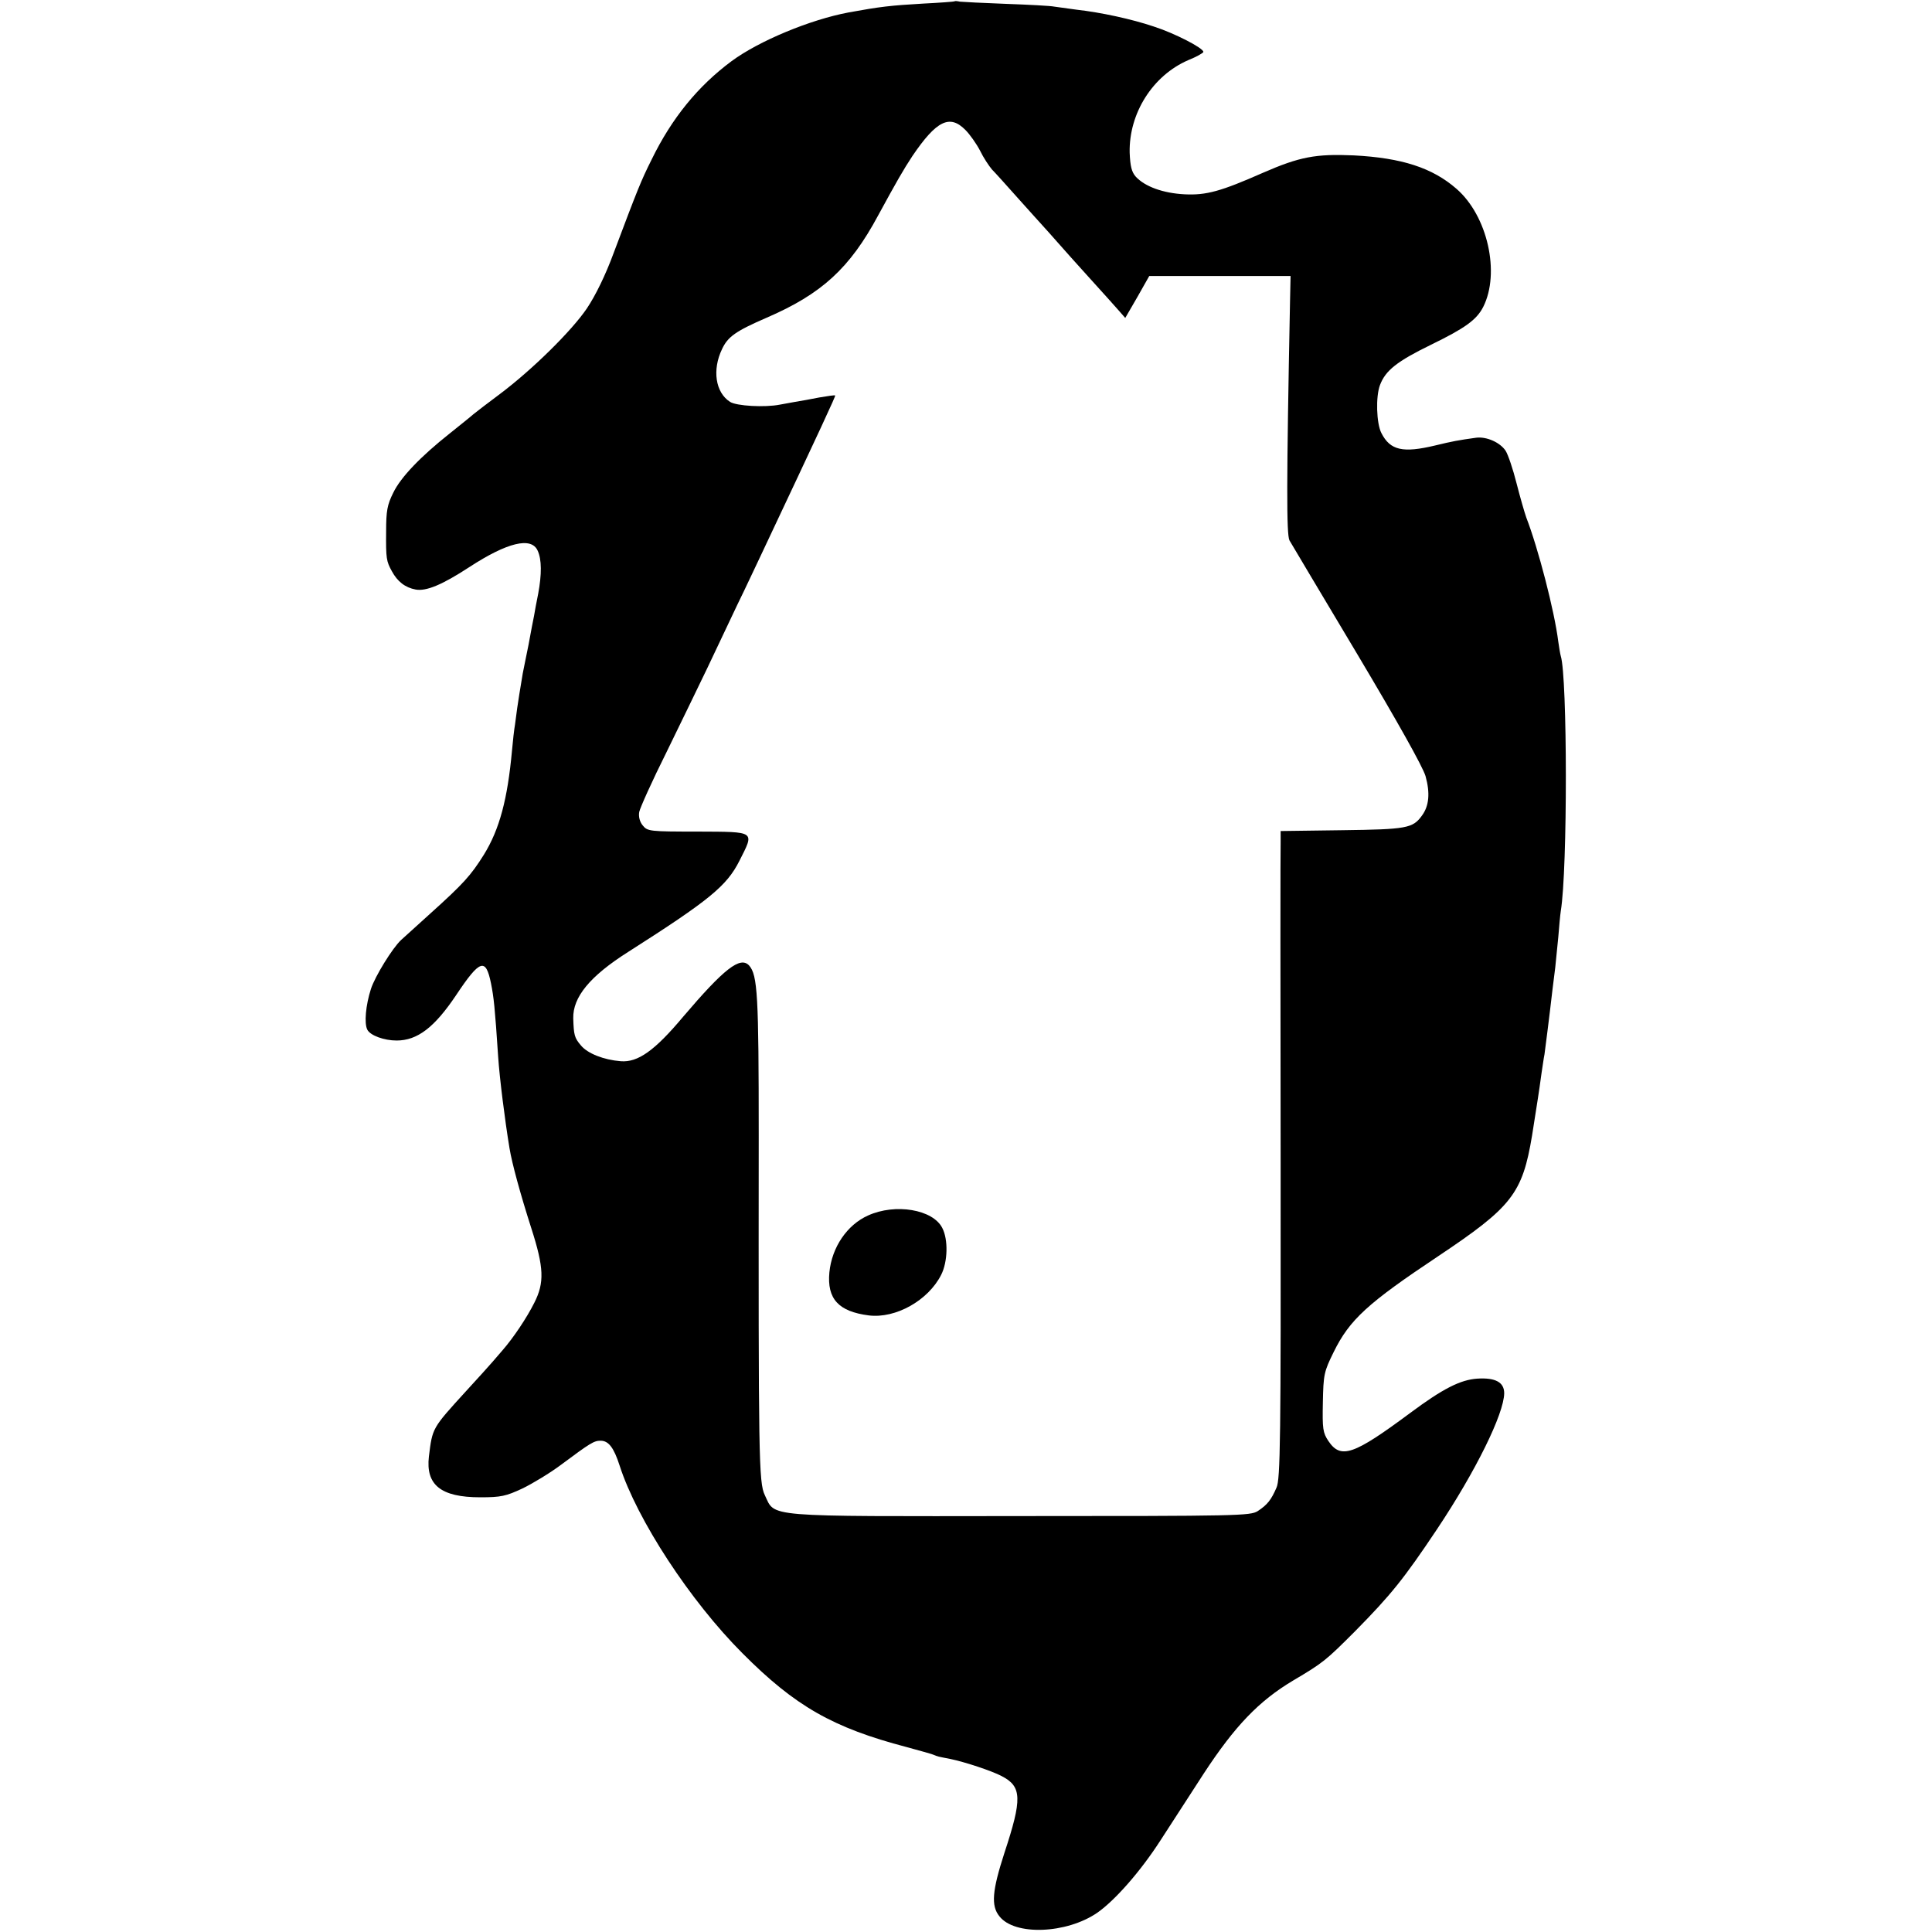
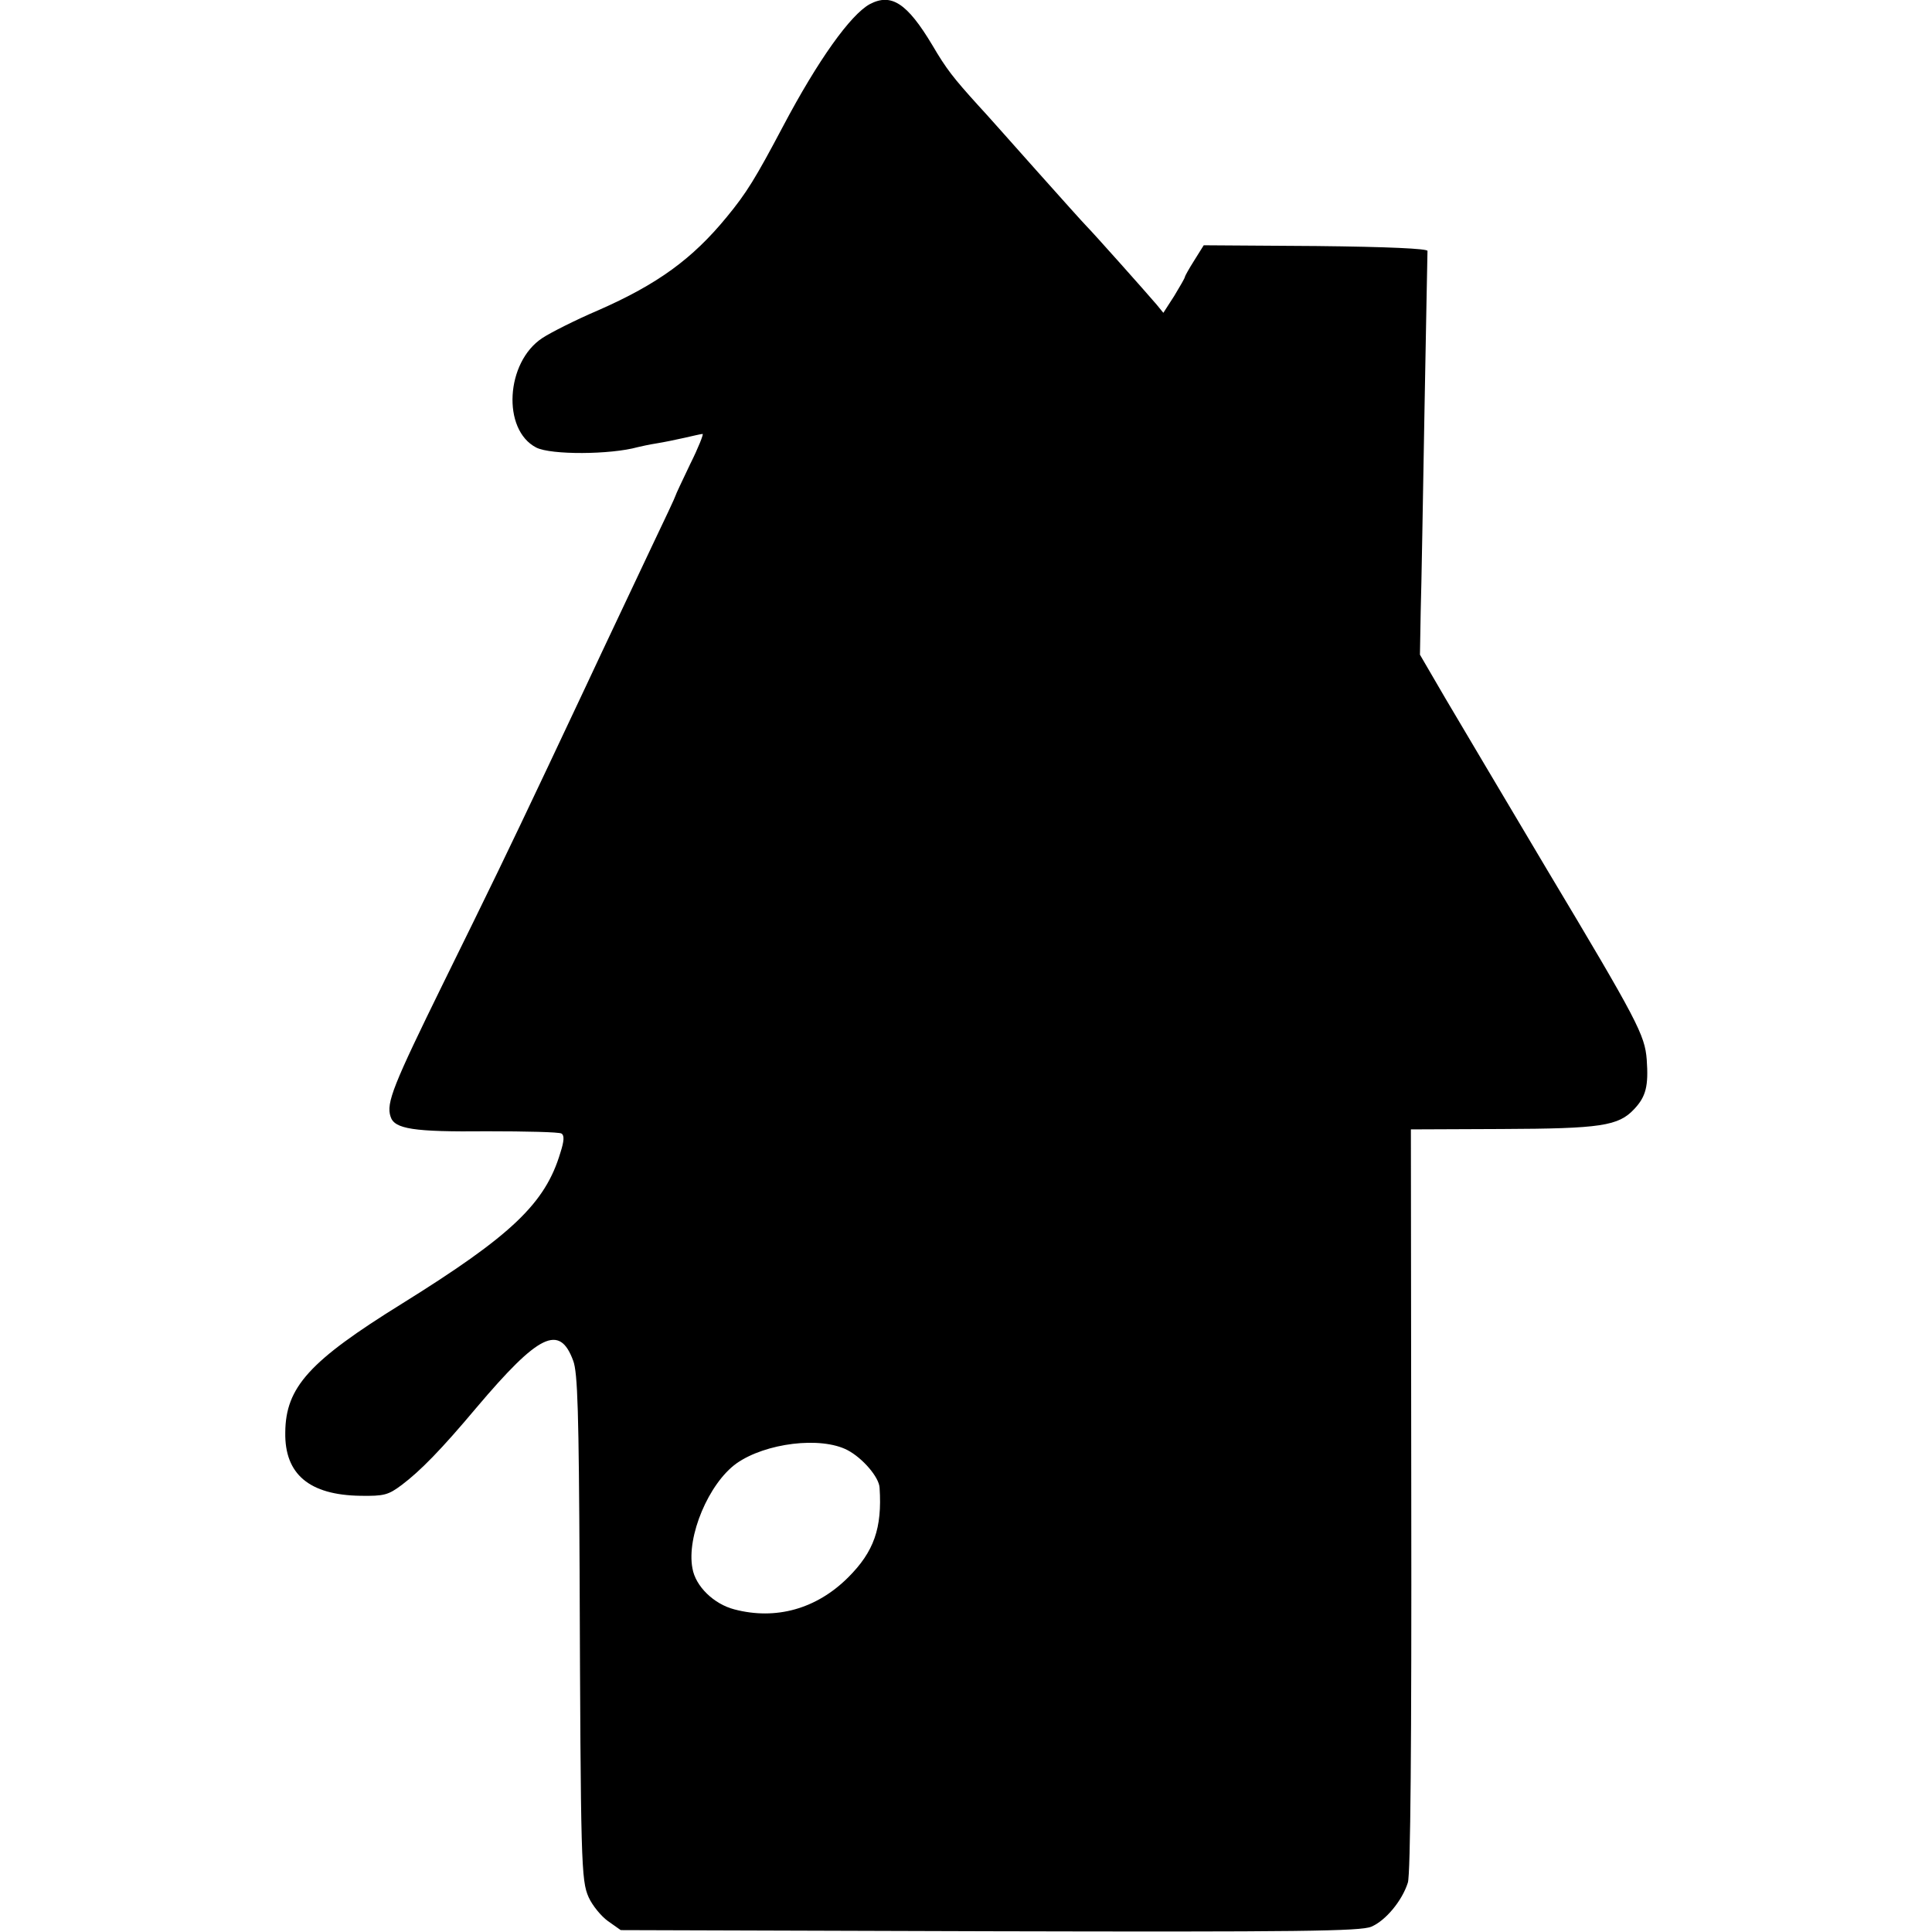
- <svg xmlns="http://www.w3.org/2000/svg" version="1" width="933.333" height="933.333" viewBox="0 0 700 700">
-   <path d="M345.8.5c-.2.1-5.2.5-11.3.8-12 .7-15.5 1.1-27 3.2C293.6 7.1 275 14.8 265 22.2c-12.1 9-21.6 20.6-28.9 35.6-3.9 7.8-5 10.6-13.7 33.7-3 8.2-6.7 15.7-9.8 20.3-5.5 8.1-19.7 22.1-31.4 30.9-4.3 3.2-8.6 6.5-9.7 7.4-1.1 1-4.9 4-8.5 6.9-10.6 8.4-17.8 15.9-20.5 21.5-2.2 4.4-2.6 6.6-2.6 14.1-.1 9.8.1 10.8 2.1 14.4 2 3.7 4.8 5.9 8.6 6.6 3.8.7 9.6-1.7 19.4-8.1 13.8-9 22.5-11.1 24.8-6 1.5 3.2 1.5 8.6.2 15.6-.6 3-1.3 6.6-1.5 8-.3 1.4-1.2 6.1-2 10.5-.9 4.3-1.8 9-2.1 10.4-1 6-1.6 9.7-2 12.5-.2 1.6-.6 4.4-.8 6-.3 1.7-.8 6-1.1 9.5-1.6 17.5-4.5 28.5-10.2 37.7-4.7 7.5-7.4 10.5-19.4 21.3-5.2 4.7-9.9 9-10.6 9.6-3.1 2.9-9.4 13.1-10.9 17.7-1.9 5.9-2.5 12.5-1.3 14.8 1.1 2.1 6.1 3.9 10.6 3.9 7.5 0 13.7-4.7 21.6-16.5 8.6-12.9 10.7-13.6 12.6-4.2 1 5 1.4 8.5 2.6 26.7.5 7.5 2.4 22.7 4.1 33 .9 5.5 3.9 16.5 7.9 29 4.6 14.3 4.8 19.7 1.1 27-2.7 5.4-7.5 12.6-11.5 17.2-1.1 1.3-2.8 3.2-3.8 4.4-1 1.2-5.3 5.9-9.5 10.5-12.3 13.5-12.1 13.2-13.4 23.6-1.2 10.3 4.3 14.8 18.6 14.8 7.5 0 9.3-.4 15.3-3.2 3.7-1.8 10-5.6 14-8.6 10.6-7.9 11.9-8.7 14.3-8.7 2.9 0 4.8 2.5 6.9 9 6.3 19.6 25.6 49.1 44.5 68 19.1 19.2 32.8 27 59.5 34 4.4 1.2 8.7 2.4 9.5 2.7 1.9.8 1.7.7 6.3 1.6 5.3 1.1 15 4.3 18.6 6.2 7.4 3.8 7.5 8.2 1 27.9-4.4 13.6-4.9 19.1-1.8 22.9 5.5 7.1 24.3 6.4 35.5-1.3 6.4-4.5 15.5-14.8 22.8-26.1 3.7-5.7 10.8-16.7 15.8-24.4 11.2-17.1 19.9-26.2 32.3-33.6 11-6.5 11.9-7.3 22.5-17.9 13-13.2 17.6-18.9 29.7-37 14-21 24.2-41.7 24.3-49.2 0-4-3.2-5.7-9.7-5.3-6.2.4-12.6 3.7-24.3 12.4-20.6 15.3-25.2 16.9-29.7 10.2-2-3-2.2-4.4-2-14 .2-10.1.4-11.1 3.9-18.2 5.8-11.8 12.3-17.7 37.8-34.7 26.8-17.9 30.6-22.7 34.1-43.8 2.1-13.4 2.4-15 3.4-22.4.4-2.5.8-5.6 1.1-7 .3-2.3 1.7-13 2.9-23.5.3-2.2.7-5.8 1-8 .2-2.2.7-7.2 1.1-11 .3-3.9.7-8.1.9-9.4 2.5-15.1 2.4-84.9 0-92.4-.2-.7-.6-3-.9-5.2-1.4-11.2-7.3-33.9-11.6-45-.6-1.7-2.2-7.2-3.5-12.3-1.3-5.2-3.1-10.5-4-11.9-2-3-6.9-5.2-10.7-4.7-6.5.9-8.6 1.3-14.8 2.8-11.7 2.8-16.3 1.8-19.5-4.5-1.8-3.5-2.1-13.2-.5-17.4 2-5.3 6.2-8.6 18.5-14.6s16.5-9 18.9-13.7c6.2-12.3 1.6-33-9.7-42.8-8.7-7.6-19.8-11.2-37.2-12.1-13.8-.6-19.6.5-32.9 6.3-15.2 6.7-20.5 8.2-28.4 7.8-7.8-.4-14.4-2.8-17.7-6.4-1.5-1.7-2-3.8-2.2-8.7-.3-14.2 8.3-27.9 21.2-33.5 3-1.2 5.5-2.6 5.5-3 0-1.4-10.5-6.8-18-9.2-8-2.7-19.1-5.1-28-6.1-3-.4-6.6-.9-8-1.1-1.4-.3-9.2-.7-17.5-1-8.2-.3-15.8-.7-16.7-.8-.9-.2-1.8-.3-2-.1zm4 46.6c1.6 1.6 4 5 5.3 7.5 1.2 2.5 3.2 5.5 4.3 6.8 1.2 1.2 5.5 6 9.6 10.6s8.2 9.1 9 10c.8.9 3.1 3.4 5 5.6 1.9 2.2 7.3 8.2 12 13.4 4.7 5.2 9.5 10.5 10.6 11.8l2.1 2.4 4.4-7.6 4.3-7.6h51.2l-.2 9.2c-1.3 66-1.3 84.4-.2 86.6.7 1.2 11.7 19.7 24.5 41.1 14.6 24.5 23.8 40.9 24.8 44.3 1.7 6.1 1.3 10.8-1.3 14.3-3.3 4.6-5.5 5-28.9 5.3l-22.3.3v3.7c-.1 2-.1 54.8 0 117.2.1 99.5-.1 114-1.5 117-1.9 4.4-3.3 6.2-6.8 8.5-2.7 1.7-7 1.8-86 1.8-94.1.1-88.7.5-92.6-7.6-2.2-4.6-2.3-13.3-2.2-130.2 0-51-.4-58.2-3.5-61.7-3.2-3.4-9 1.1-23.9 18.6-10.3 12.3-16.4 16.6-22.6 16.1-6.2-.5-12-2.8-14.4-5.7-2.4-2.8-2.6-3.8-2.8-9.8-.2-7.7 6-15.3 19.9-24.1 29.5-18.8 35.7-23.9 40.3-33 5.5-10.9 6.1-10.5-15.1-10.6-17.4 0-18.2-.1-19.9-2.2-1.1-1.3-1.6-3.2-1.3-4.9.3-1.5 4.7-11.3 9.9-21.7 5.1-10.5 11.8-24.2 14.8-30.5 3-6.3 7.9-16.7 10.9-23 3.1-6.3 6.7-14.1 8.2-17.2 22.4-47.5 27.4-58.3 27.2-58.5-.2-.2-2.7.2-5.7.7-3 .6-6.9 1.3-8.8 1.6-1.8.3-4.3.8-5.5 1-5.5 1.1-15.8.5-18.1-1-5.3-3.4-6.5-11.6-2.9-19.1 2.1-4.5 4.9-6.5 16.2-11.4 19.9-8.6 30.1-17.9 40.4-37.1 6.7-12.3 9.1-16.5 12.4-21.5 8.7-12.8 13.5-15.2 19.2-9.4z" />
-   <path d="M314.5 440.4c-7.6 3.4-13.1 11.5-14 20.6-.9 9.6 3.3 14.2 14.3 15.6 9.7 1.2 21.5-5.4 26.2-14.7 2.4-4.7 2.6-12.8.4-17-3.4-6.7-17-9-26.9-4.5z" />
+ <svg xmlns="http://www.w3.org/2000/svg" version="1" width="682.667" height="682.667" viewBox="0 0 512 512">
+   <path d="M230.5 1.1c-5.1 2.8-13.7 14.8-23 32.4-7.3 13.8-9.7 17.7-14.9 24-9.1 11.1-18.3 17.8-34 24.7-6.1 2.6-12.8 6-14.9 7.4-9.7 6.4-10.7 24.3-1.6 29 3.9 2 19.7 1.9 26.9-.1.8-.2 3.1-.7 5-1 1.9-.3 5.3-1 7.5-1.5s4.3-1 4.7-1c.3 0-1.1 3.6-3.3 8-2.1 4.4-3.9 8.2-3.9 8.4 0 .2-2.9 6.4-6.4 13.7-3.5 7.4-7.7 16.3-9.4 19.9-1.7 3.6-5.3 11.2-8 17-2.7 5.8-7.2 15.2-9.9 21-11.3 23.9-15.1 31.7-27.8 57.5-13.3 27.1-15.2 31.8-14 35.4 1 3.3 6 4.1 25.6 3.9 10.3 0 19.1.2 19.7.6.8.5.7 2-.3 5.1-4 13.4-12.9 21.9-42 40-24.5 15.2-30.8 22.1-30.9 34.1-.2 11.1 6.4 16.6 19.9 16.8 6.3.1 7.4-.2 11-2.9 4.9-3.7 10.4-9.3 19.8-20.5 16.5-19.5 22-22.2 25.6-12.4 1.2 3.1 1.5 13.9 1.7 55.9.3 77.5.4 81.8 2.4 86.3 1 2.2 3.3 5 5.1 6.3l3.4 2.4 97.7.3c82.3.2 98.3 0 101.2-1.2 3.8-1.6 8.2-6.9 9.7-11.7.7-2.2 1-37.1.9-101.5l-.1-98.1 24-.1c26.4-.1 31-.8 35.2-5.3 3.1-3.3 3.8-6.1 3.3-13.1-.5-6.5-2.4-10.2-26.4-50.3-11.1-18.7-23.3-39.2-27-45.5l-6.7-11.5.2-11.5c.2-6.3.6-30.2 1-53s.8-42 .8-42.5c.1-.6-10.4-1.1-29.5-1.3L319 65l-2.5 4c-1.4 2.2-2.5 4.2-2.5 4.4 0 .3-1.3 2.5-2.8 5l-2.9 4.5-1.8-2.2c-2.9-3.4-16.8-19-18.5-20.7-.8-.8-6.9-7.6-13.5-15s-13.4-15.1-15.2-17c-6.7-7.4-8.5-9.7-12.2-16C240.4.8 236.2-1.9 230.5 1.1zm-5.9 383.2c4 2.1 8.4 7.2 8.5 10 .7 10.7-1.5 16.9-8.3 23.7-8.4 8.4-19.2 11.4-30.2 8.5-5.4-1.4-10.3-6.1-11.1-10.9-1.6-8.4 4.3-22.5 11.7-27.8 7.7-5.4 22.3-7.2 29.4-3.5z" />
</svg>
